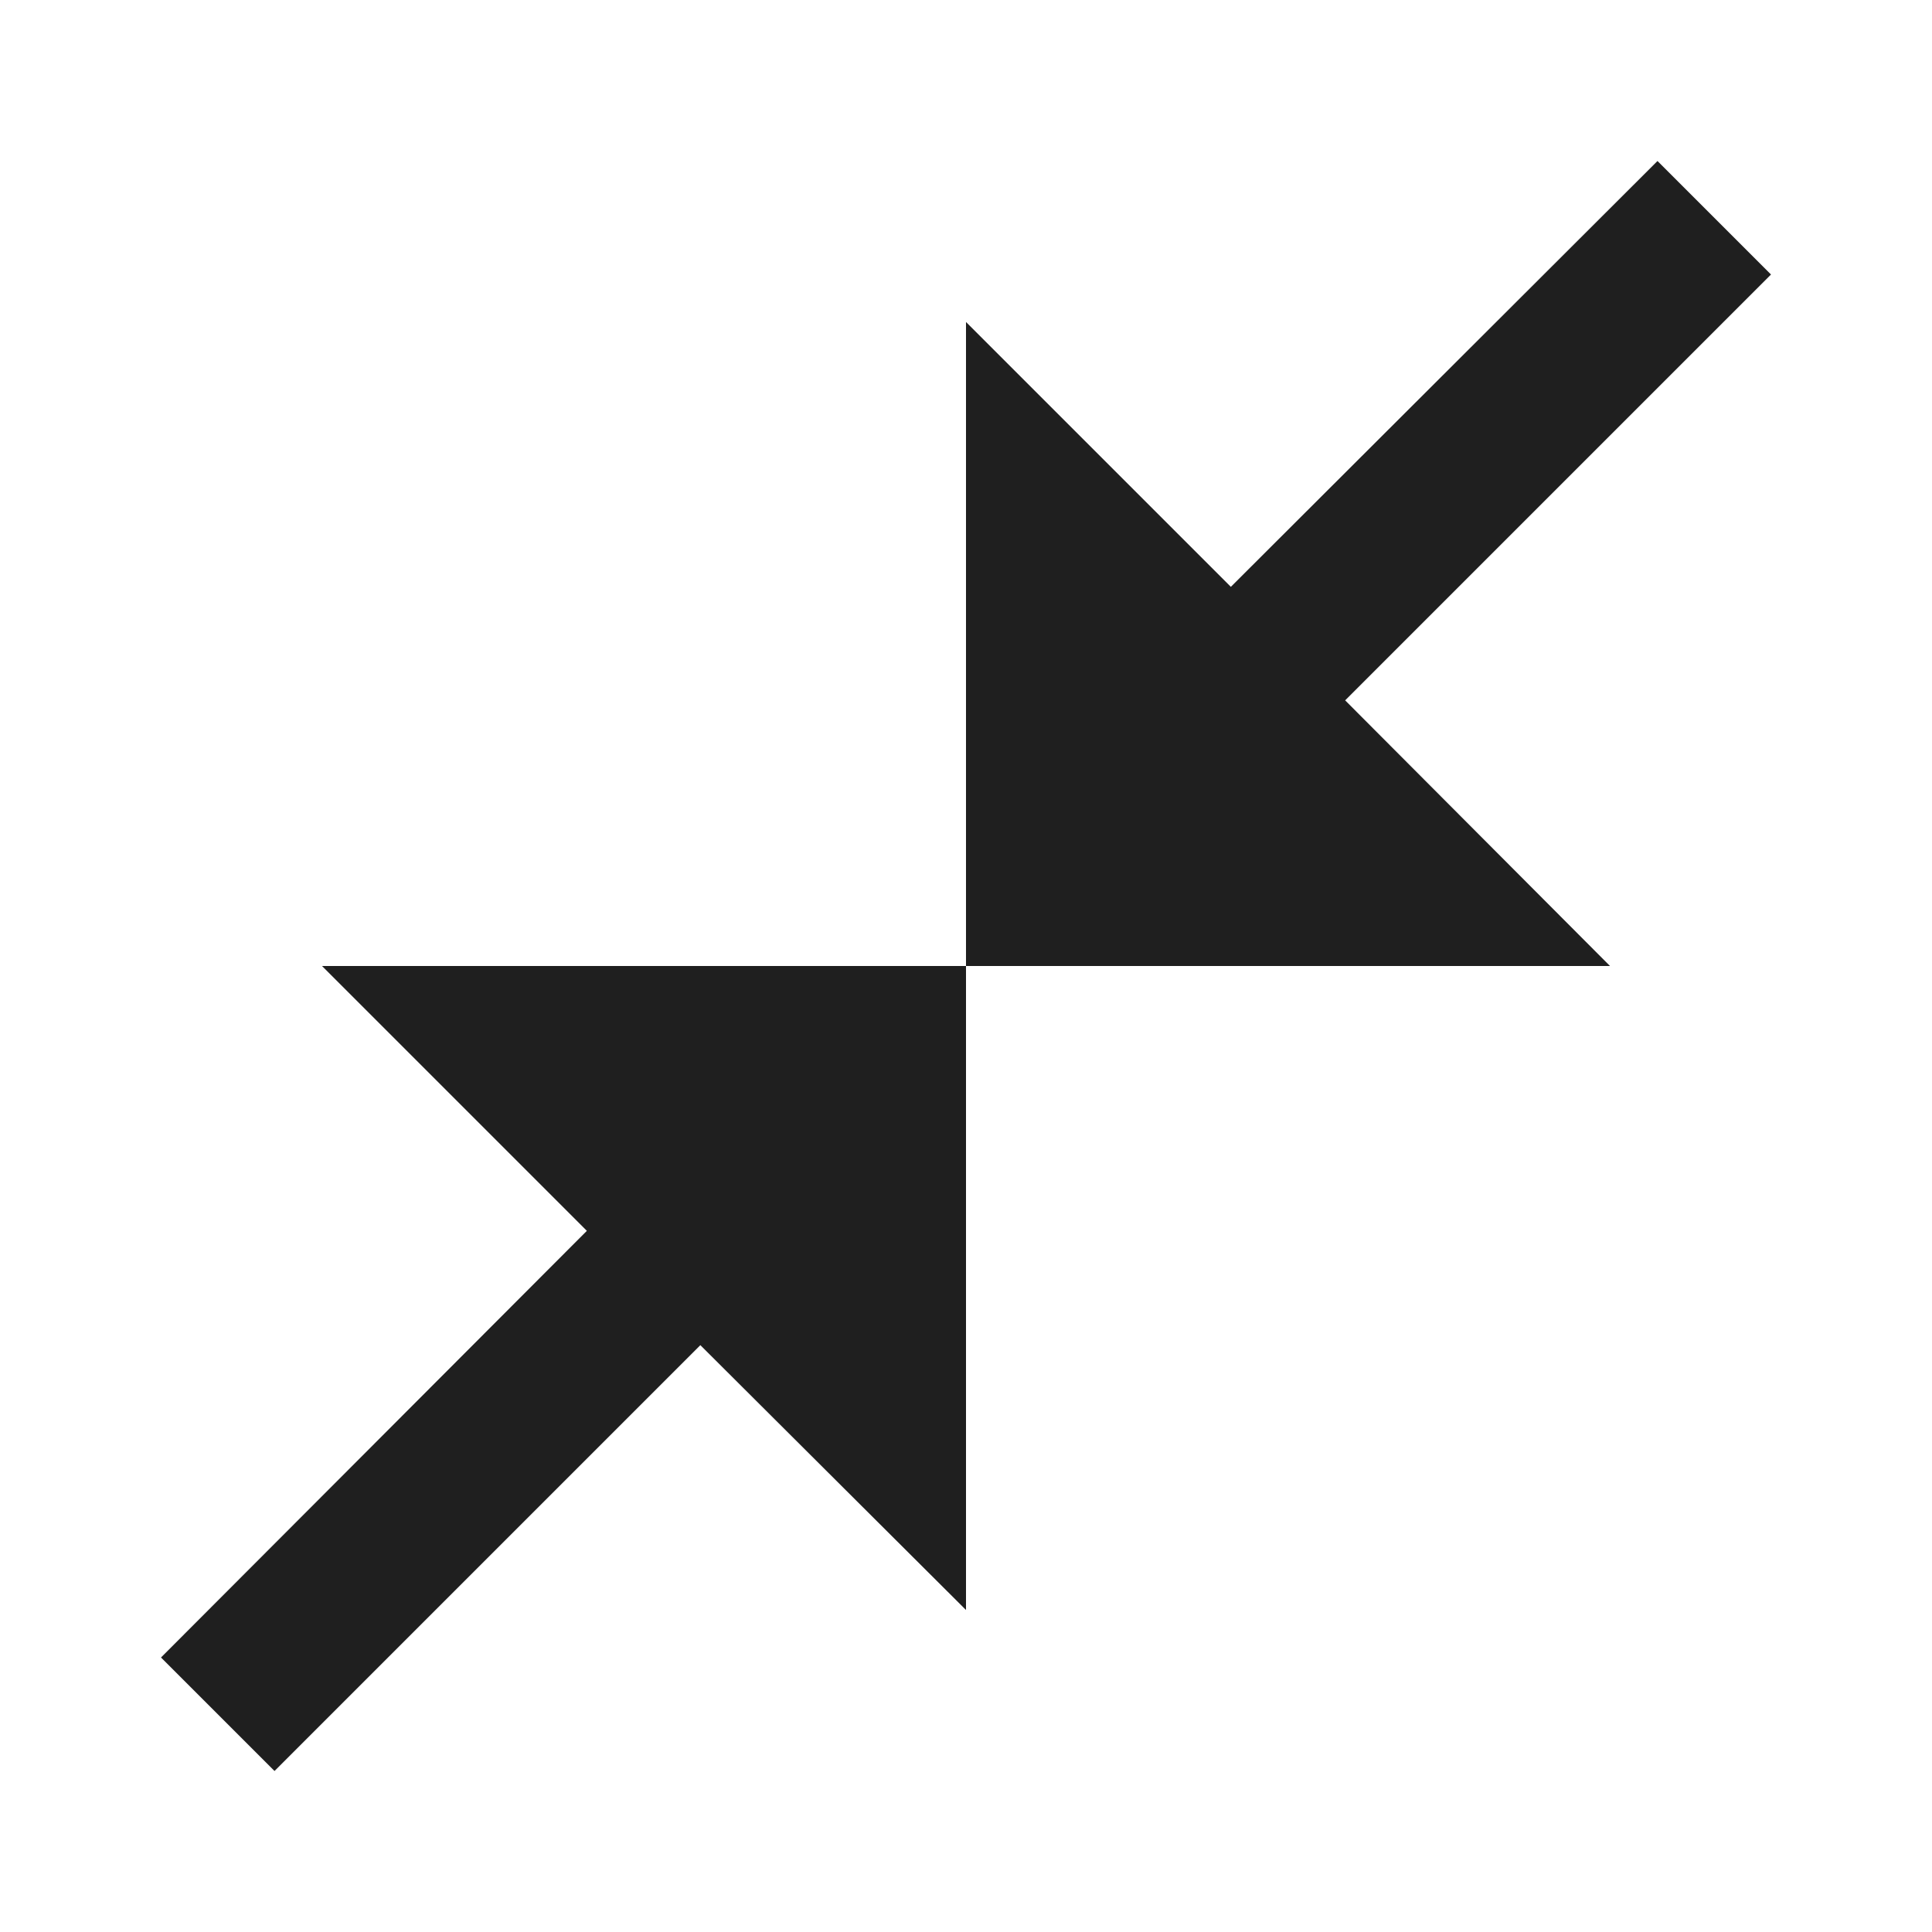
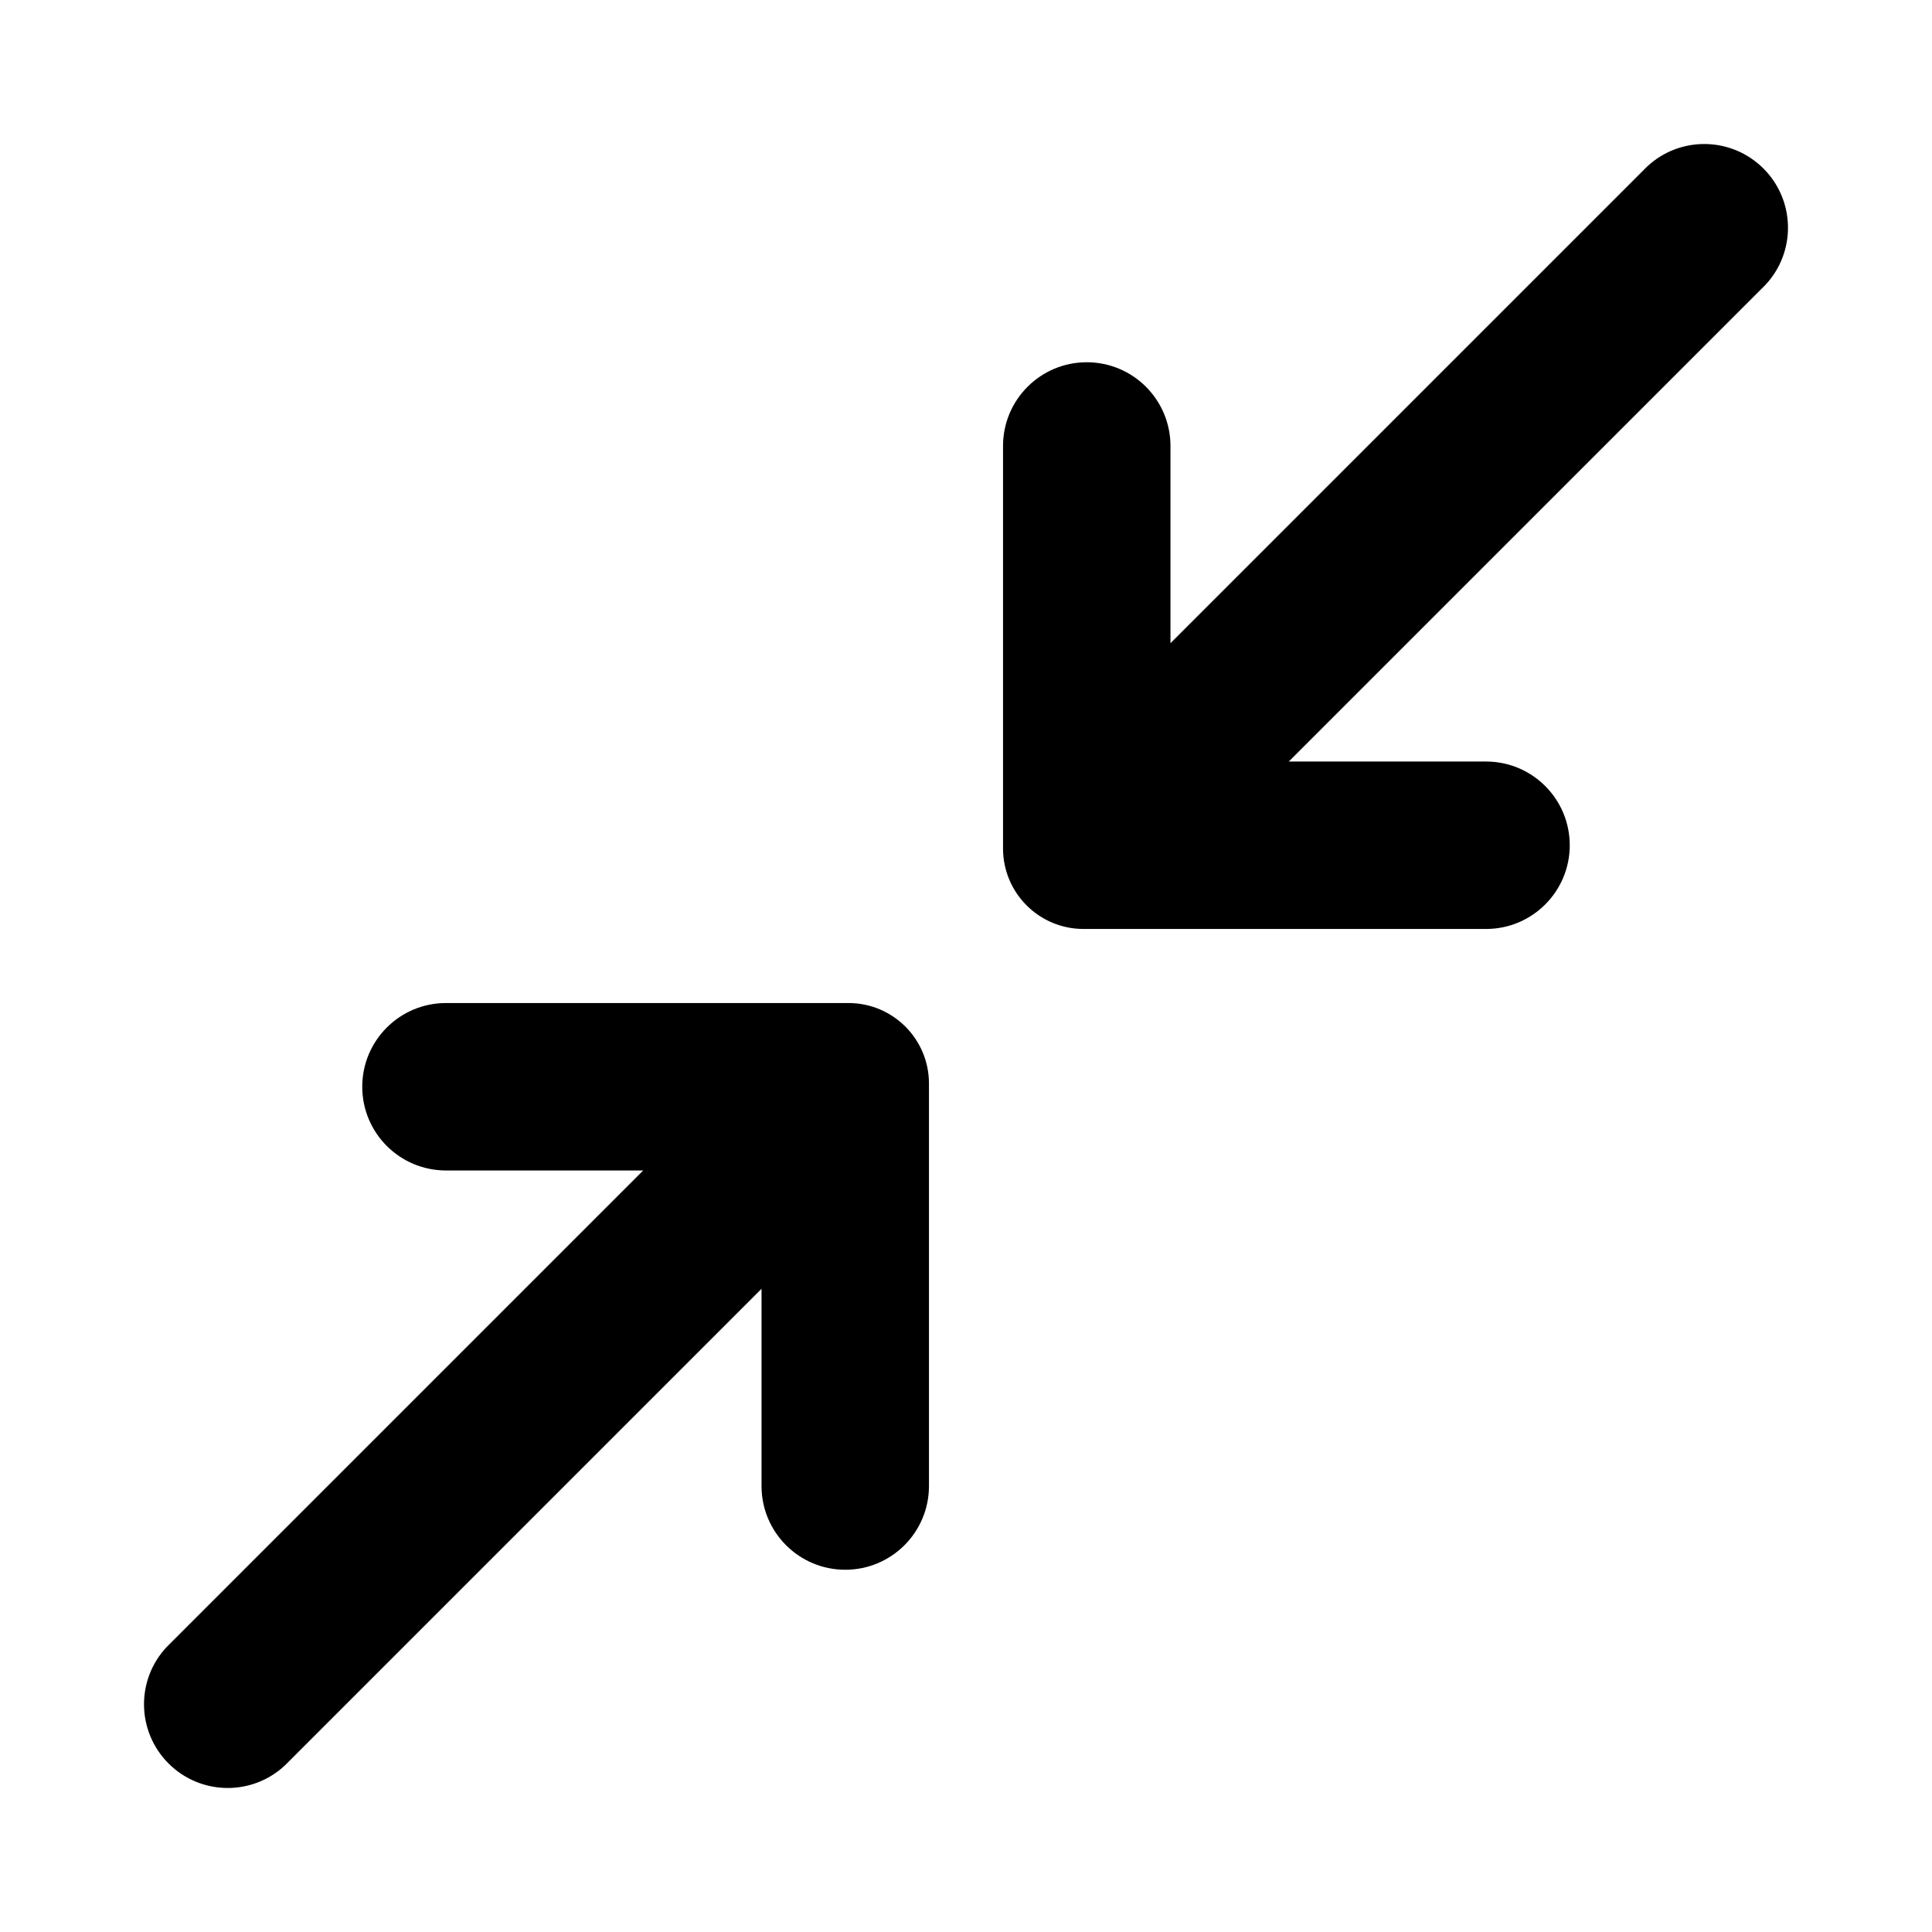
- <svg xmlns="http://www.w3.org/2000/svg" enable-background="new 0 0 24 24" height="24px" viewBox="0 0 24 24" width="24px" fill="#1f1f1f">
-   <rect fill="none" height="24" width="24" />
-   <path d="M22,3.41l-5.29,5.29L20,12h-8V4l3.29,3.29L20.59,2L22,3.41z M3.41,22l5.29-5.29L12,20v-8H4l3.29,3.29L2,20.59L3.41,22z" />
+ <svg xmlns="http://www.w3.org/2000/svg" viewBox="0 0 24 24">
+   <path d="M18.46,9.46L16.01,9.46L21.93,3.54A1.04,1.04,0,0,0,20.46,2.07L14.54,7.99L14.54,5.54A1.04,1.04,0,0,0,12.46,5.54L12.46,10.54A1,1,0,0,0,13.46,11.54L18.46,11.54A1.04,1.04,0,0,0,18.46,9.46Z" />
+   <path d="M5.54,14.54L7.99,14.54L2.07,20.46A1.04,1.04,0,0,0,3.54,21.93L9.46,16.01L9.46,18.46A1.04,1.04,0,0,0,11.54,18.46L11.54,13.46A1,1,0,0,0,10.54,12.46L5.54,12.46A1.04,1.04,0,0,0,5.54,14.54Z" />
</svg>
